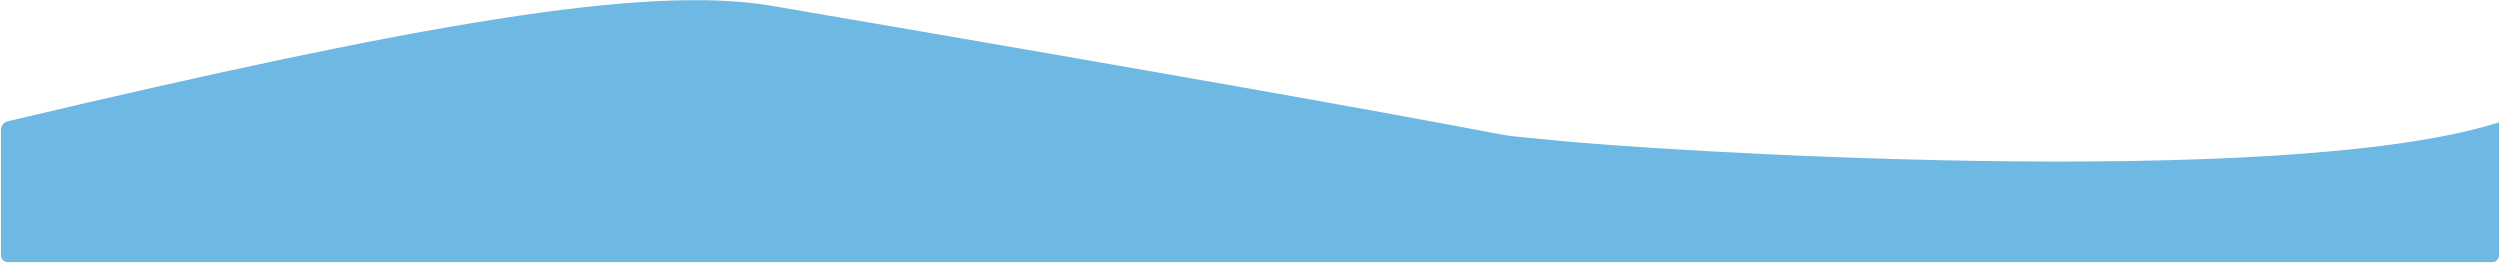
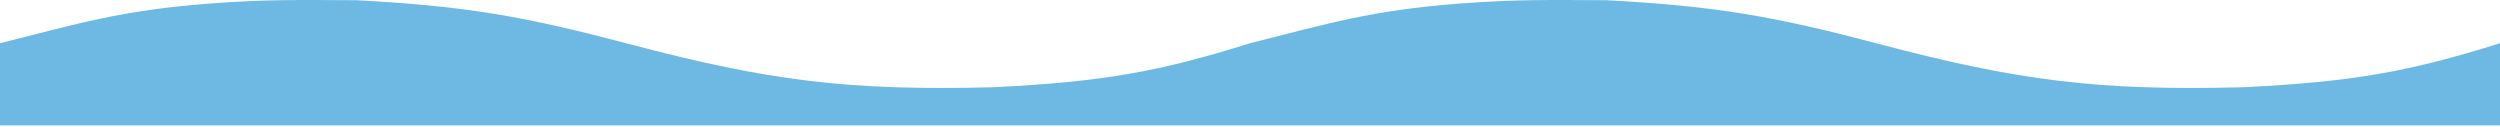
- <svg xmlns="http://www.w3.org/2000/svg" width="1294" height="136" viewBox="0 0 1294 136" fill="none">
-   <path d="M398 3.275C333.316 -7.252 216.541 13.028 4.116 63.263C2.312 63.689 1 65.309 1 67.163V132.165C1 133.822 2.343 135.165 4 135.165H1290C1291.66 135.165 1293 133.822 1293 132.165V64C1180 99.58 853 78.165 805 73.165C744.26 66.838 867 83.41 398 3.275Z" fill="#6EB9E3" stroke="#6EB9E3" />
+ <svg xmlns="http://www.w3.org/2000/svg" width="2556" height="129" viewBox="0 0 2556 129" fill="none">
+   <path d="M0 128.204V44.204C80.345 24.039 123.885 10.574 213.5 3.704C274.116 -0.879 306.337 -0.004 364.5 0.204C477.738 6.336 536 16.707 644 45.204C786.524 82.81 867.797 92.954 1015.5 89.204C1127.68 83.695 1185.31 73.252 1278 44.204V128.204H0Z" fill="#6EB9E3" />
+   <path d="M1278 128.204V44.204C1358.34 24.039 1401.89 10.574 1491.5 3.704C1552.12 -0.879 1584.34 -0.004 1642.5 0.204C1755.74 6.336 1814 16.707 1922 45.204C2064.52 82.81 2145.8 92.954 2293.5 89.204C2405.68 83.695 2463.31 73.252 2556 44.204V128.204H1278Z" fill="#6EB9E3" />
</svg>
